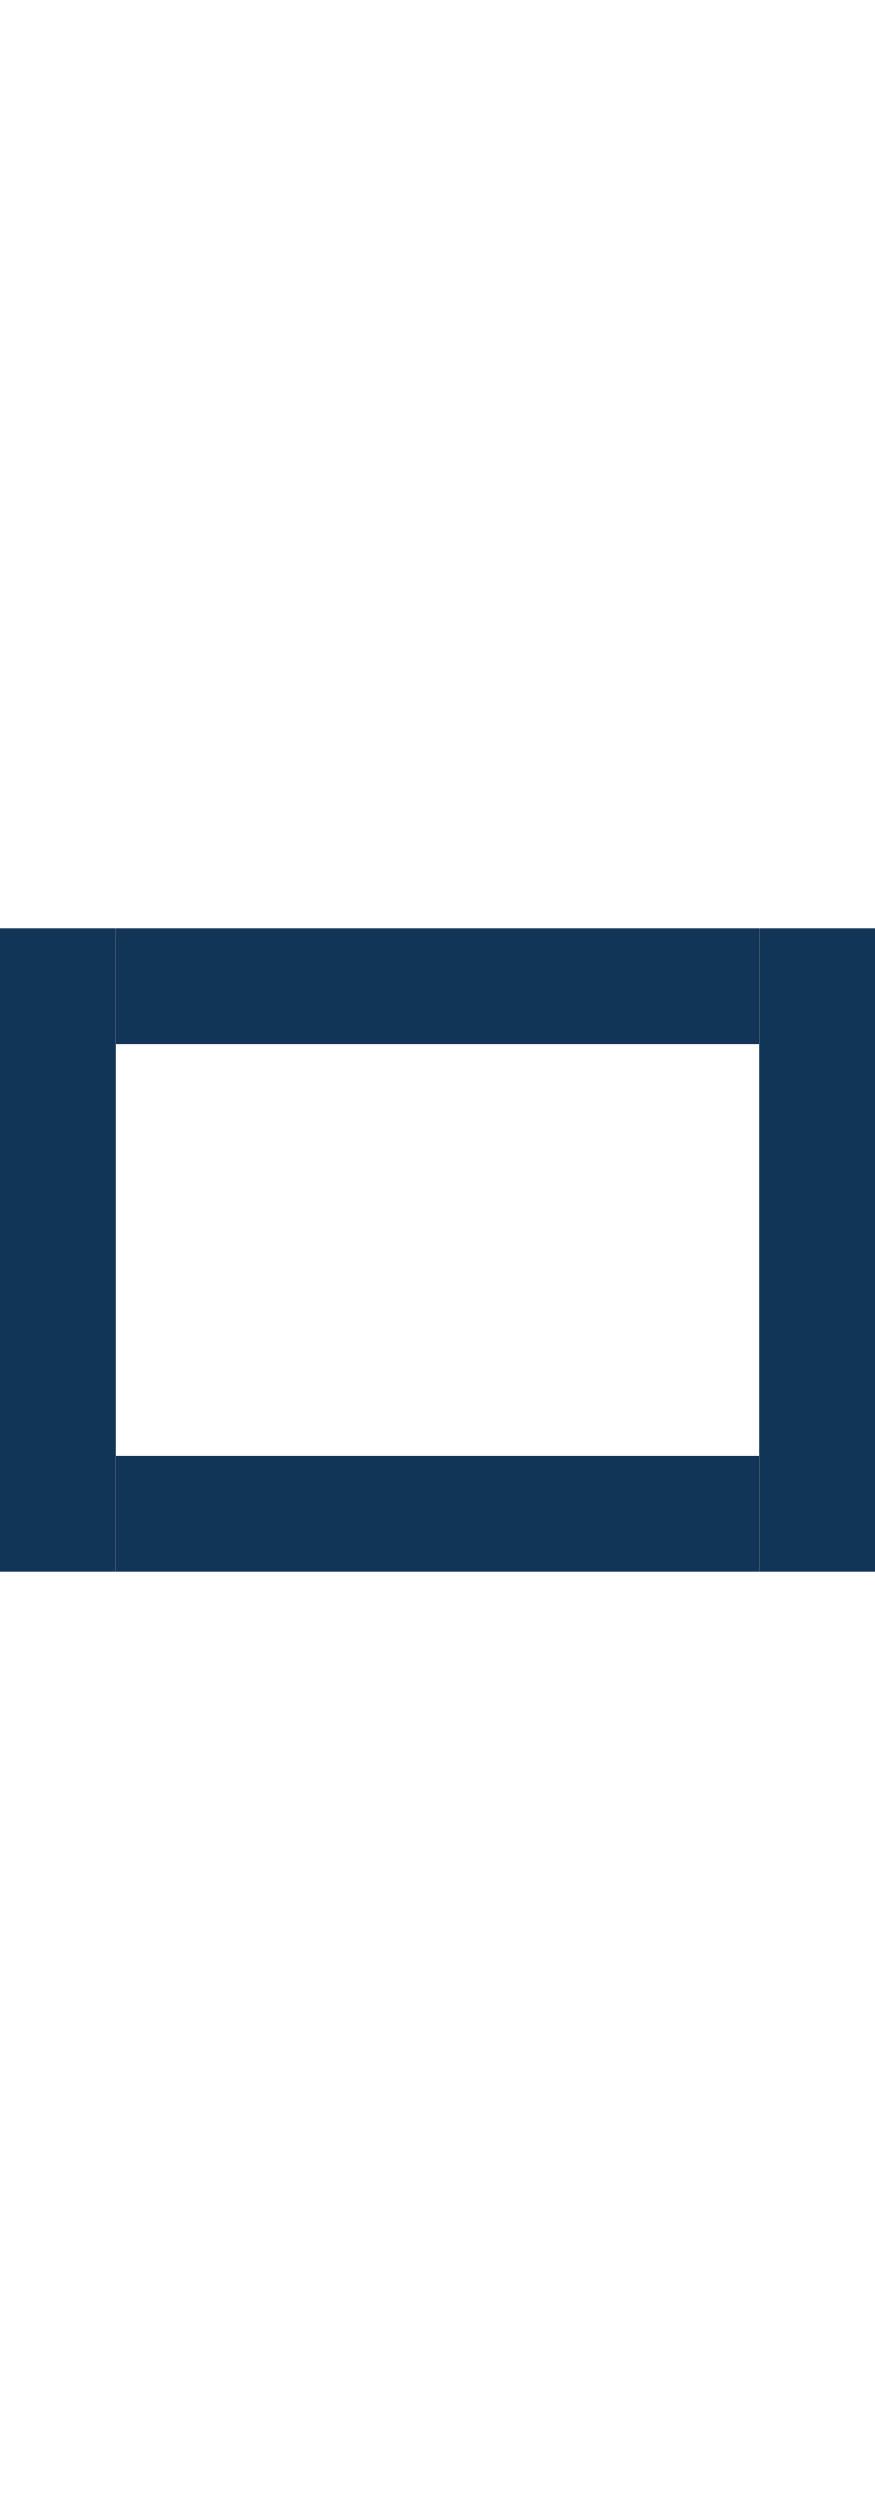
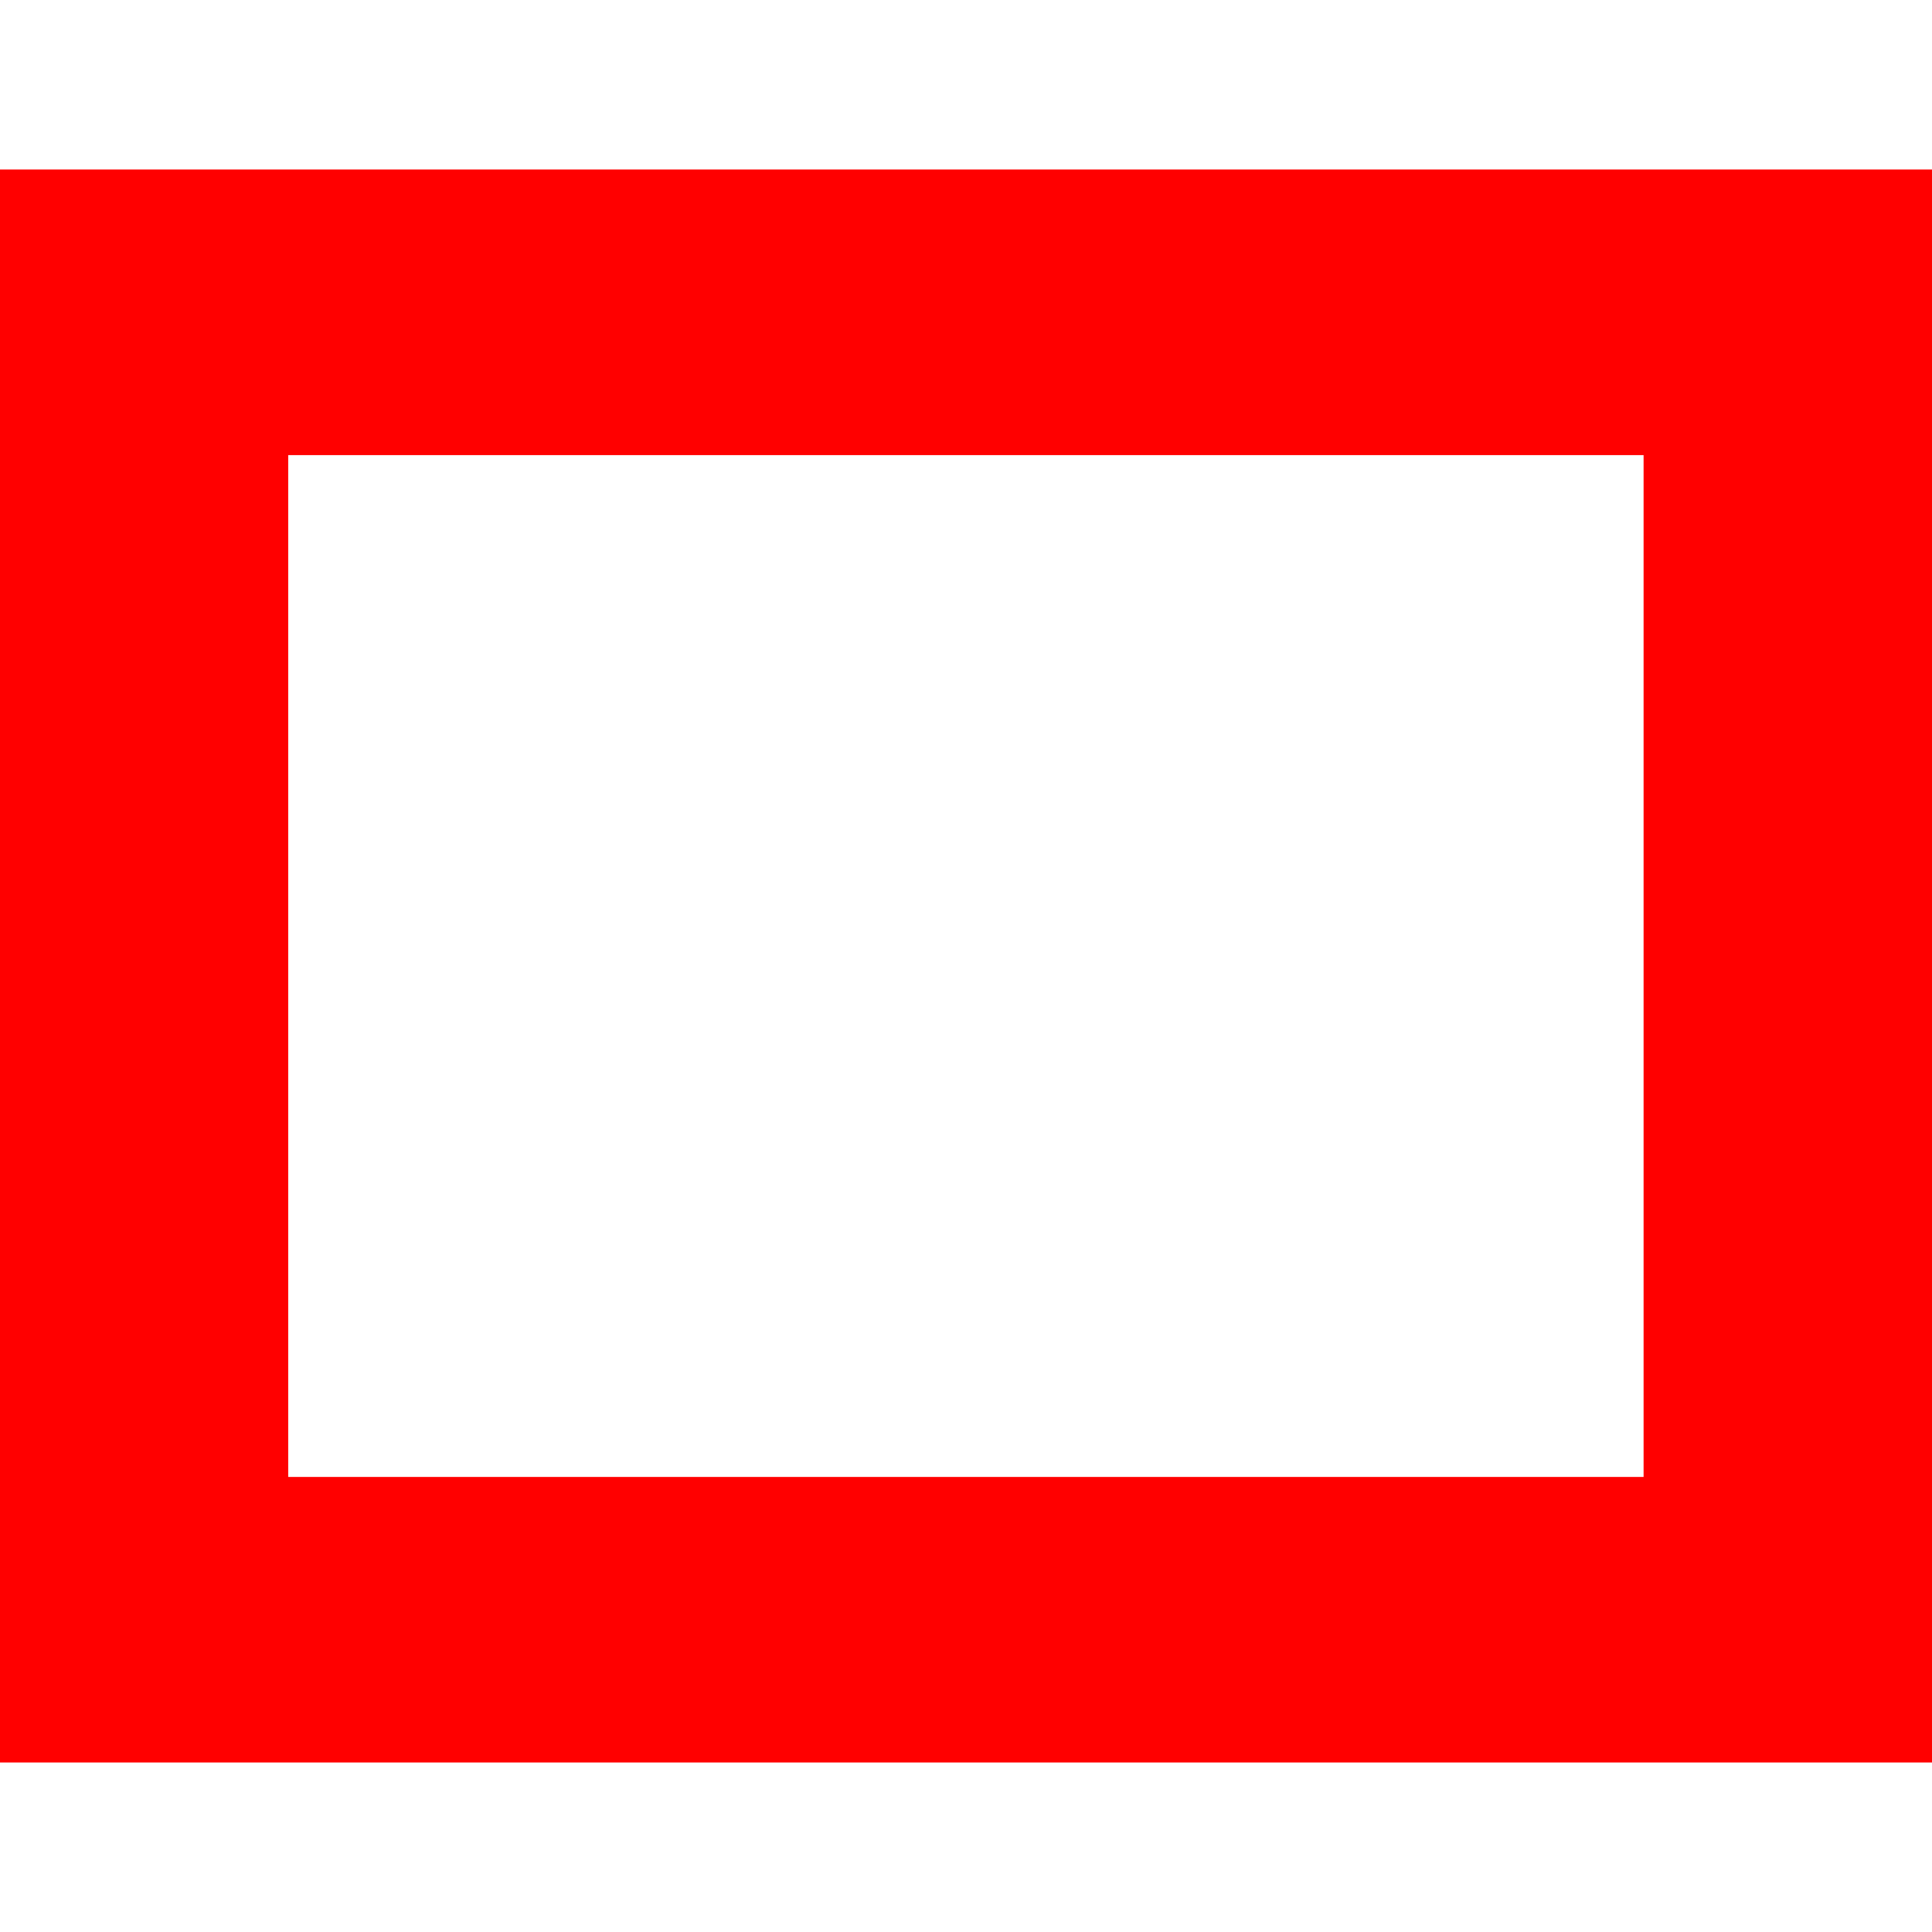
- <svg xmlns="http://www.w3.org/2000/svg" viewBox="0 0 680 500" width="0.7em" height="2em" fill="#123456">
+ <svg xmlns="http://www.w3.org/2000/svg" viewBox="0 0 308.34 254.23" width="0.7em" height="0.7em">
+   <defs>
+     <style>.cls-1{fill:red;}</style>
+   </defs>
  <g id="Layer_2" data-name="Layer 2">
    <g id="Layer_1-2" data-name="Layer 1">
-       <rect x="90" y="410" width="500" height="90" />
-       <rect x="90" width="500" height="90" />
-       <rect x="385" y="205" width="500" height="90" transform="translate(885 -385) rotate(90)" />
-       <rect x="-205" y="205" width="500" height="90" transform="translate(295 205) rotate(90)" />
+       <path class="cls-1" d="M0,0V254.23H308.34V0ZM262.31,208.66H46V45.58H262.31Z" />
    </g>
  </g>
</svg>
